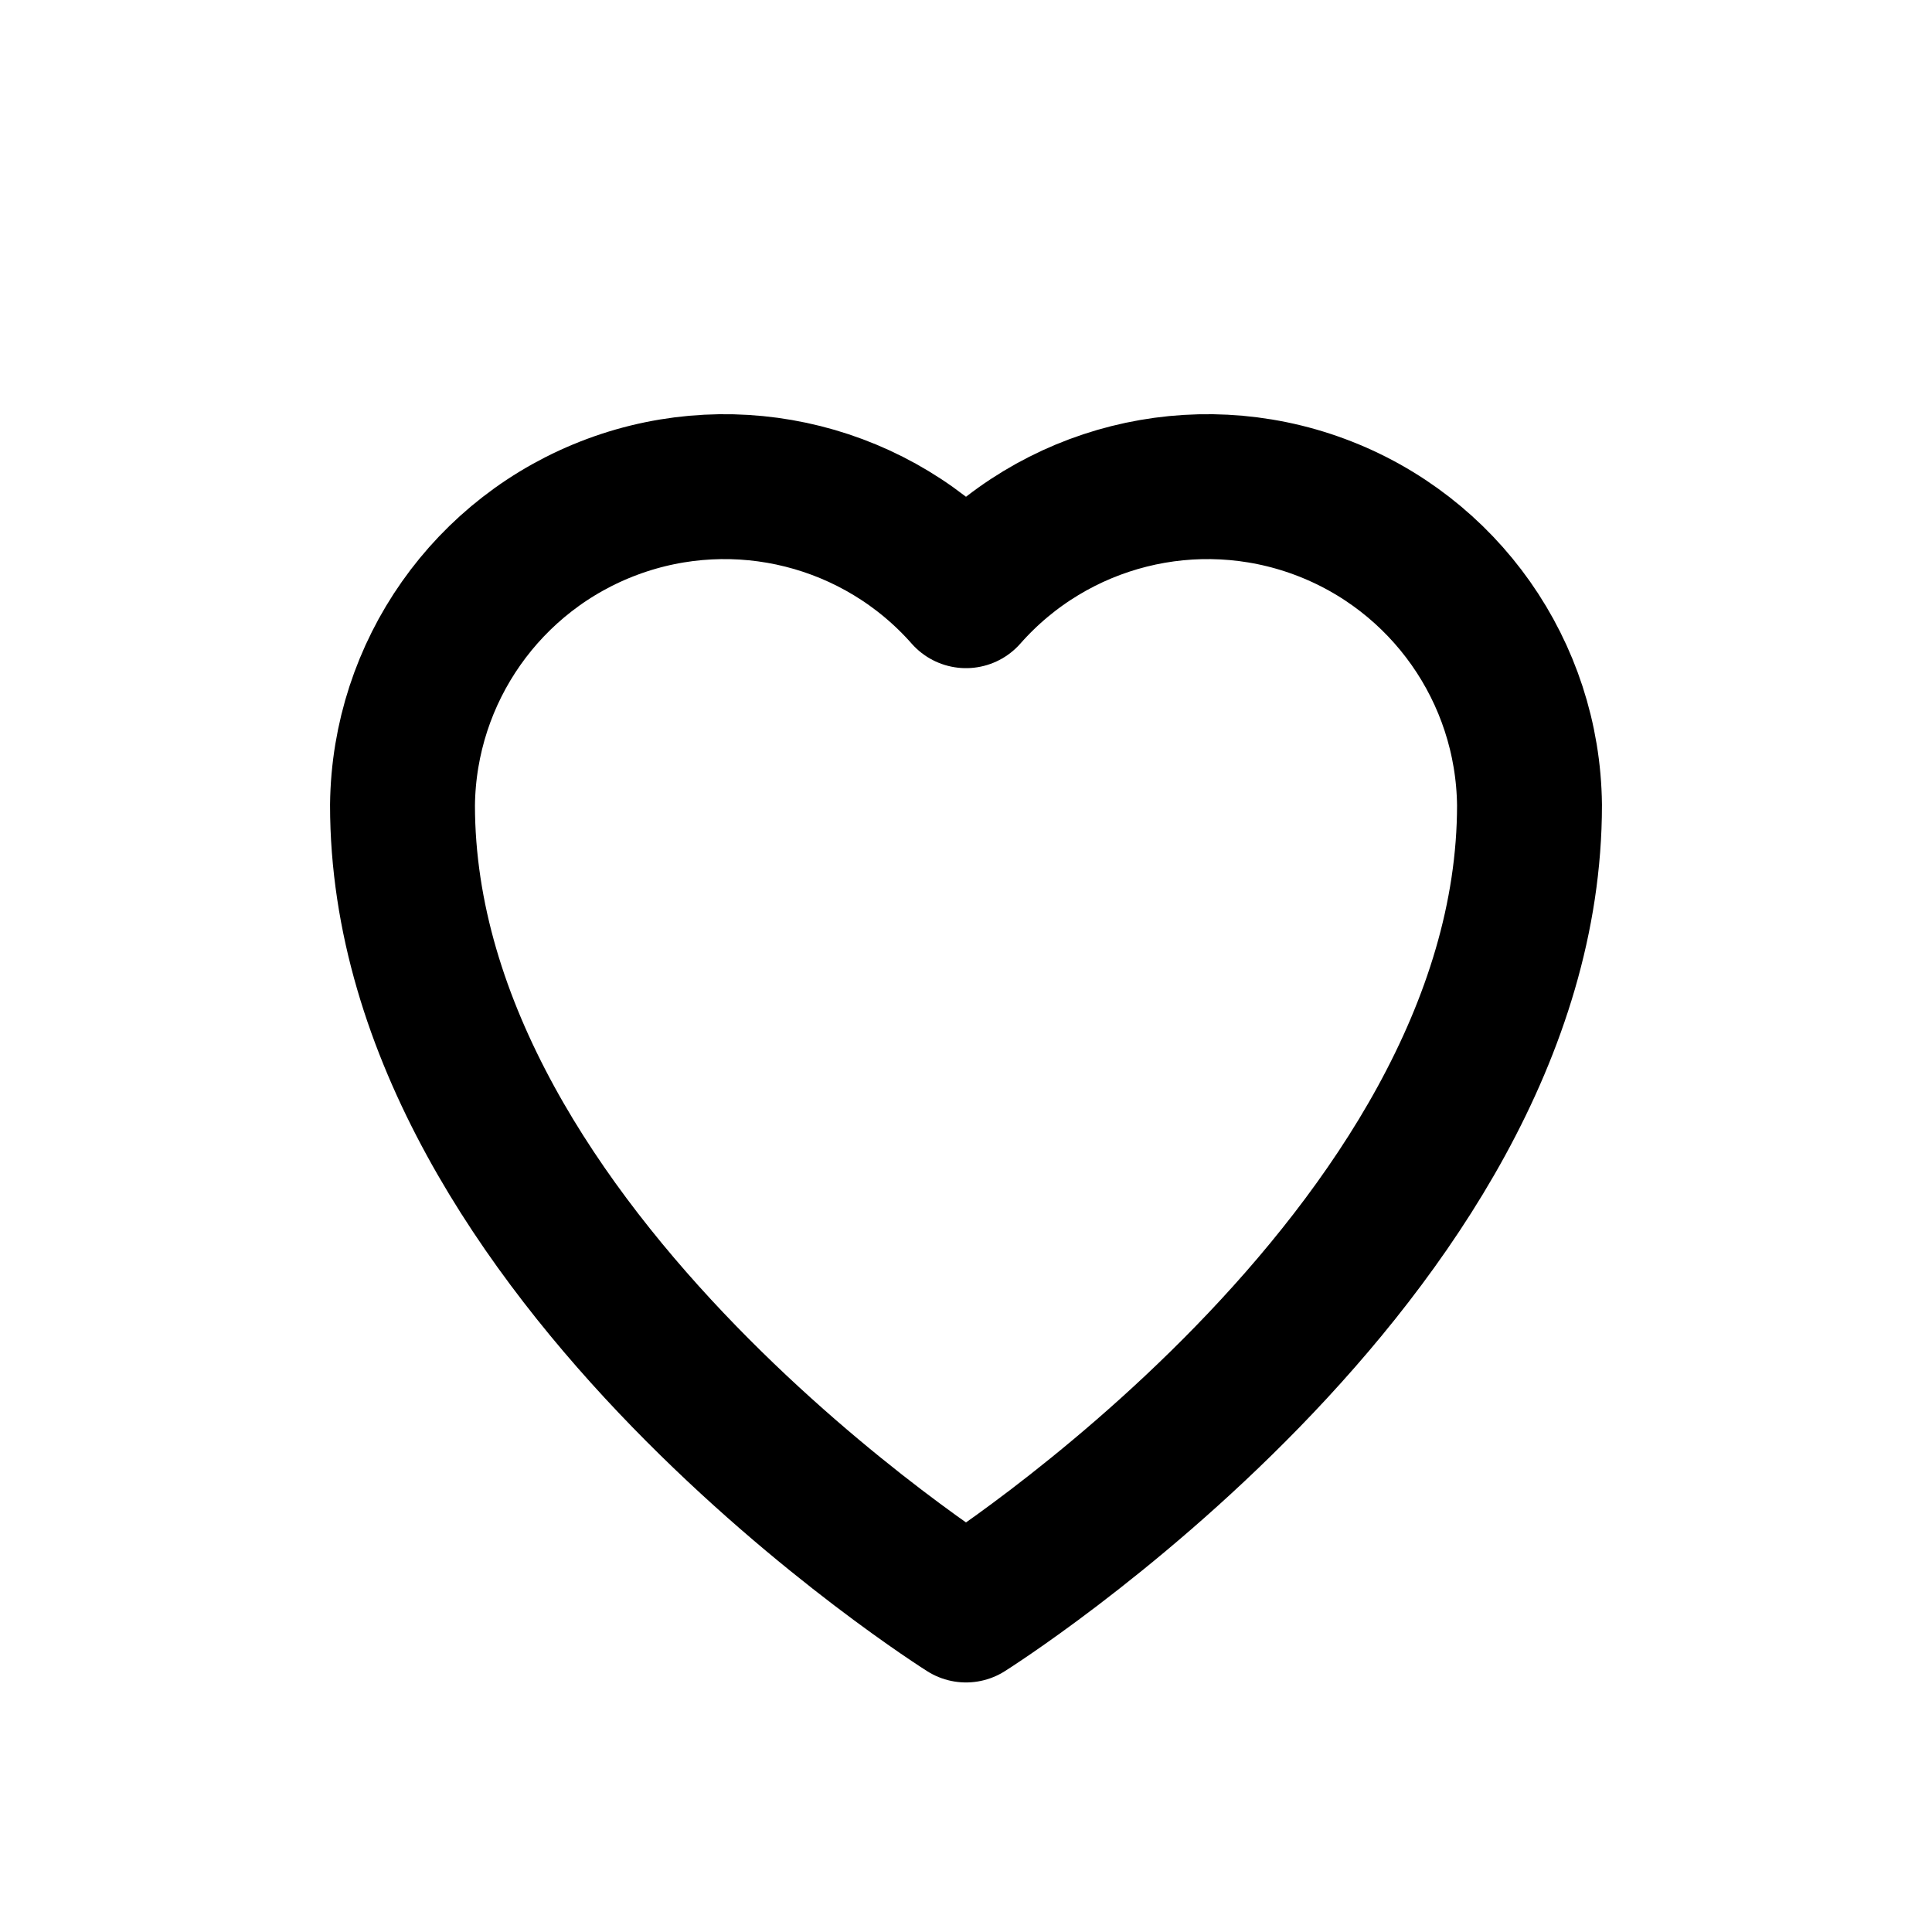
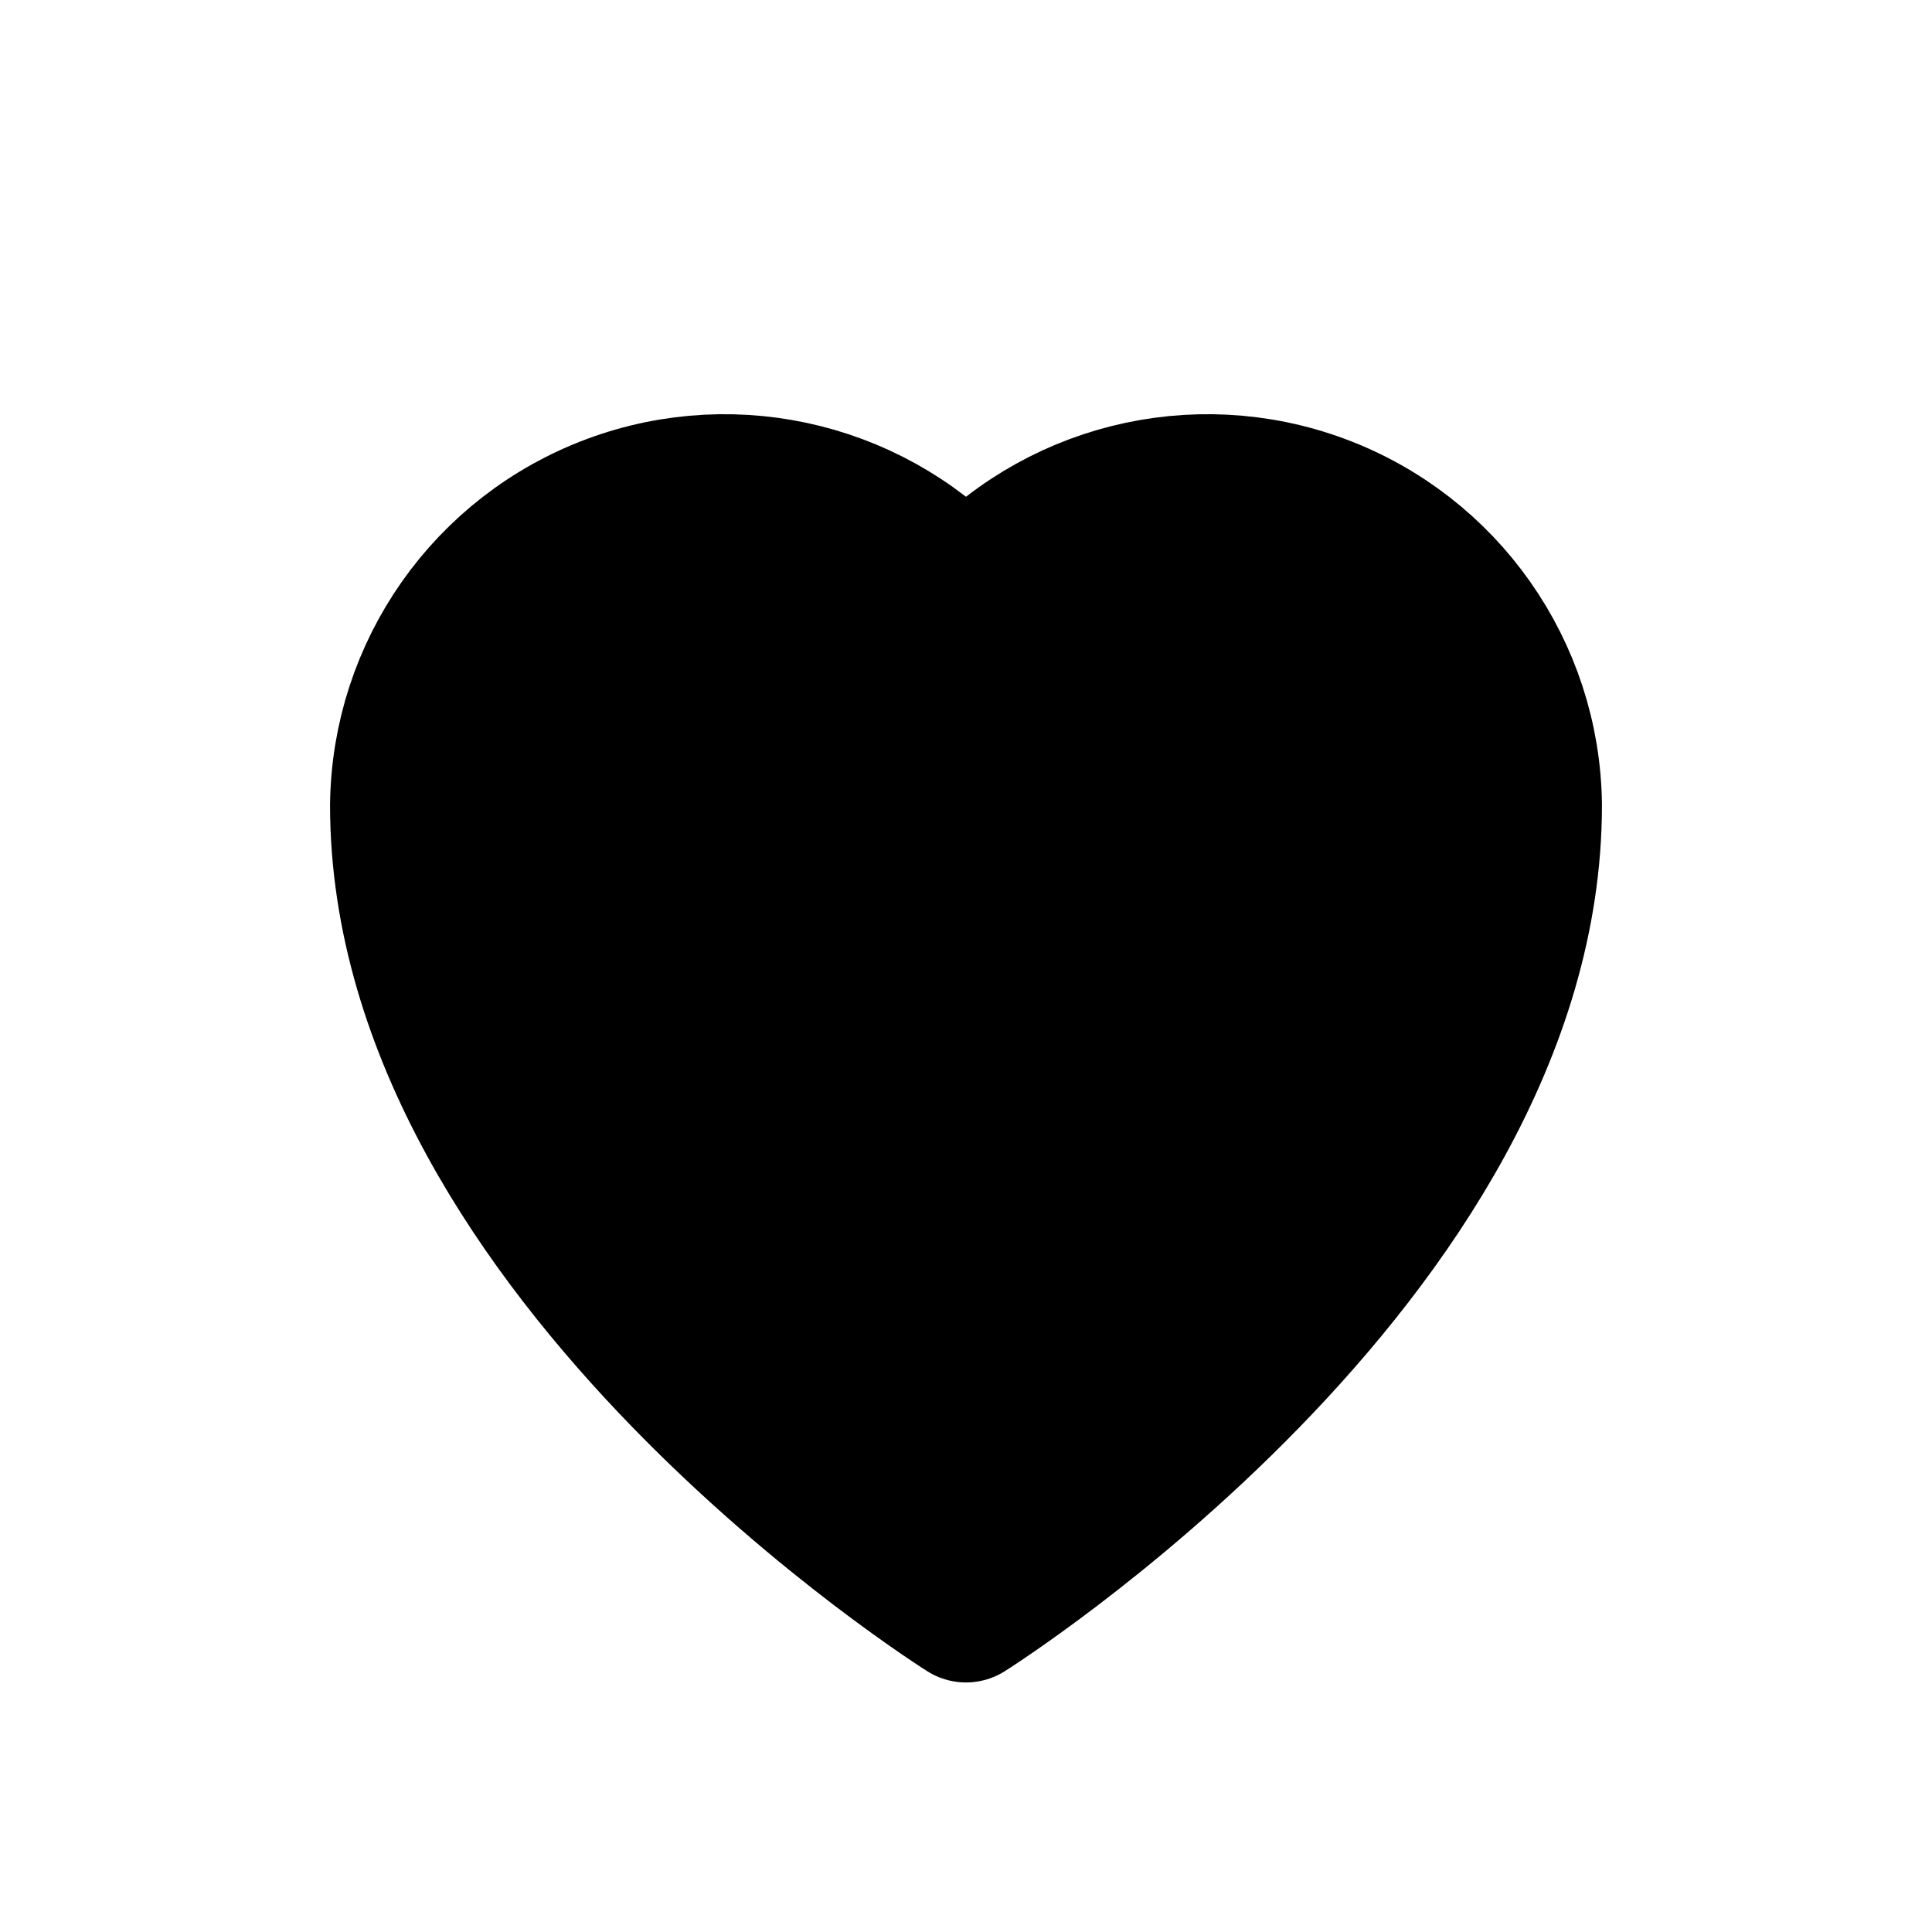
- <svg xmlns="http://www.w3.org/2000/svg" width="24" height="24" viewBox="0 0 24 24" fill="none" stroke="currentColor" stroke-width="1.8" stroke-linecap="round" stroke-linejoin="round">
-   <path d="M12 20s-7-4.4-7-10a4 4 0 0 1 7-2.6A4 4 0 0 1 19 10c0 5.6-7 10-7 10z" />
+ <svg xmlns="http://www.w3.org/2000/svg" viewBox="0 0 24 24" fill="none" stroke="currentColor" stroke-width="1.8" stroke-linecap="round" stroke-linejoin="round">
+   <path fill="currentColor" d="M12 20s-7-4.4-7-10a4 4 0 0 1 7-2.6A4 4 0 0 1 19 10c0 5.6-7 10-7 10z" />
</svg>
